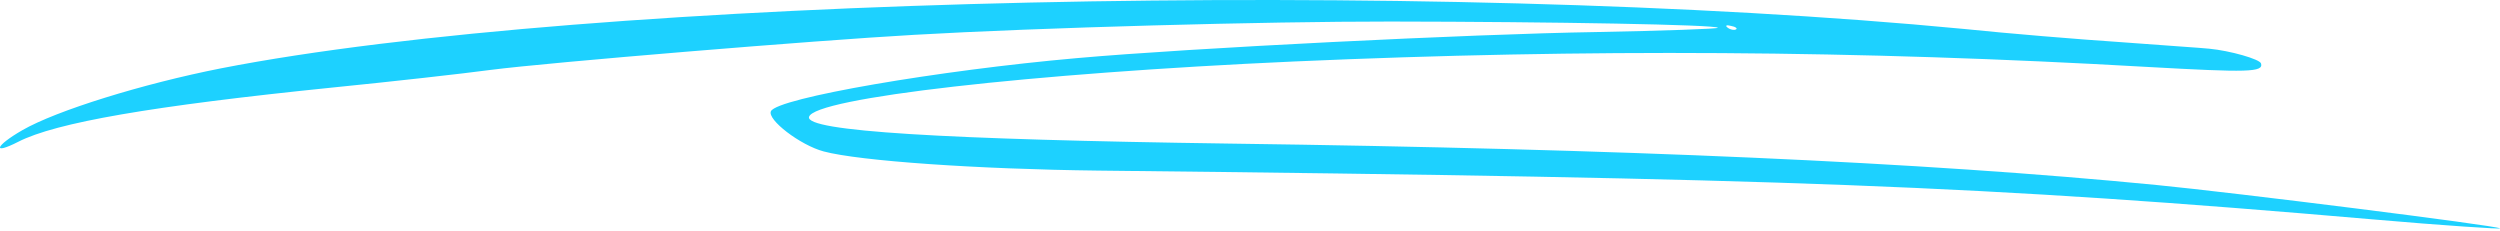
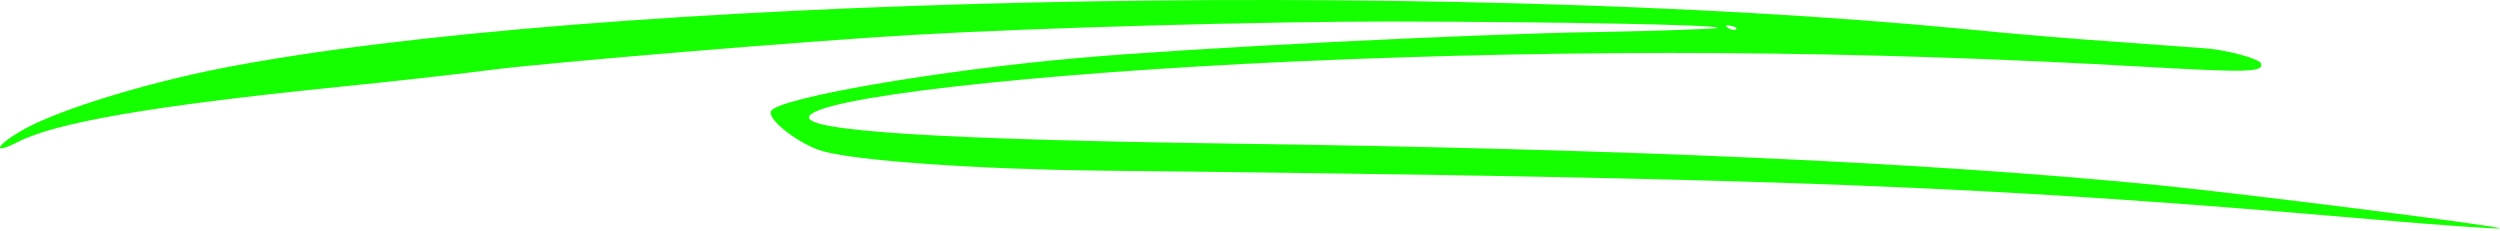
<svg xmlns="http://www.w3.org/2000/svg" width="575" height="53" viewBox="0 0 575 53" fill="none">
-   <path fill-rule="evenodd" clip-rule="evenodd" d="M508.11 11.201C506.706 11.032 497.547 10.441 487.808 9.695C478.044 9.046 461.838 7.706 451.765 6.663C328.932 -5.13 135.093 -0.75 50.863 15.71C32.829 19.264 12.956 25.43 5.117 29.956C-1.129 33.562 -1.918 35.732 4.199 32.609C12.836 28.194 34.877 24.368 76.598 20.121C90.108 18.772 106.439 16.936 112.882 16.074C126.179 14.358 187.586 9.278 210.288 8.01C238.891 6.357 291.14 4.931 319.811 4.953C357.482 5.004 394.777 5.68 395.105 6.389C395.247 6.634 382.601 7.076 367.096 7.373C338.295 7.835 273.766 11.043 247.675 13.369C215.973 16.159 178.752 22.543 177.318 25.576C176.389 27.5 184.028 33.378 189.437 34.827C197.647 37.027 224.783 38.915 252.649 39.238C411.722 40.968 455.574 42.676 545.631 50.449C562.222 51.893 575.452 52.746 574.995 52.52C574.036 51.849 513.739 44.285 496.085 42.557C441.911 37.255 373.145 34.255 282.784 33.026C216.675 32.084 185.197 30.171 186.077 26.887C187.242 22.541 236.797 16.873 297.68 14.138C365.043 11.171 427.159 11.562 494.043 15.403C516.993 16.687 520.633 16.627 520.036 14.604C519.786 13.605 512.857 11.645 508.11 11.201ZM399.247 6.774C398.879 6.986 397.984 6.85 397.385 6.379C396.69 5.882 397.058 5.67 398.12 5.955C399.209 6.143 399.711 6.588 399.247 6.774Z" fill="#1DD1FF" />
+   <path fill-rule="evenodd" clip-rule="evenodd" d="M508.11 11.201C506.706 11.032 497.547 10.441 487.808 9.695C478.044 9.046 461.838 7.706 451.765 6.663C328.932 -5.13 135.093 -0.75 50.863 15.71C32.829 19.264 12.956 25.43 5.117 29.956C-1.129 33.562 -1.918 35.732 4.199 32.609C12.836 28.194 34.877 24.368 76.598 20.121C90.108 18.772 106.439 16.936 112.882 16.074C126.179 14.358 187.586 9.278 210.288 8.01C238.891 6.357 291.14 4.931 319.811 4.953C357.482 5.004 394.777 5.68 395.105 6.389C395.247 6.634 382.601 7.076 367.096 7.373C338.295 7.835 273.766 11.043 247.675 13.369C215.973 16.159 178.752 22.543 177.318 25.576C176.389 27.5 184.028 33.378 189.437 34.827C197.647 37.027 224.783 38.915 252.649 39.238C411.722 40.968 455.574 42.676 545.631 50.449C562.222 51.893 575.452 52.746 574.995 52.52C574.036 51.849 513.739 44.285 496.085 42.557C441.911 37.255 373.145 34.255 282.784 33.026C216.675 32.084 185.197 30.171 186.077 26.887C187.242 22.541 236.797 16.873 297.68 14.138C365.043 11.171 427.159 11.562 494.043 15.403C516.993 16.687 520.633 16.627 520.036 14.604C519.786 13.605 512.857 11.645 508.11 11.201ZM399.247 6.774C398.879 6.986 397.984 6.85 397.385 6.379C396.69 5.882 397.058 5.67 398.12 5.955C399.209 6.143 399.711 6.588 399.247 6.774Z" fill="#14FF00" />
</svg>
